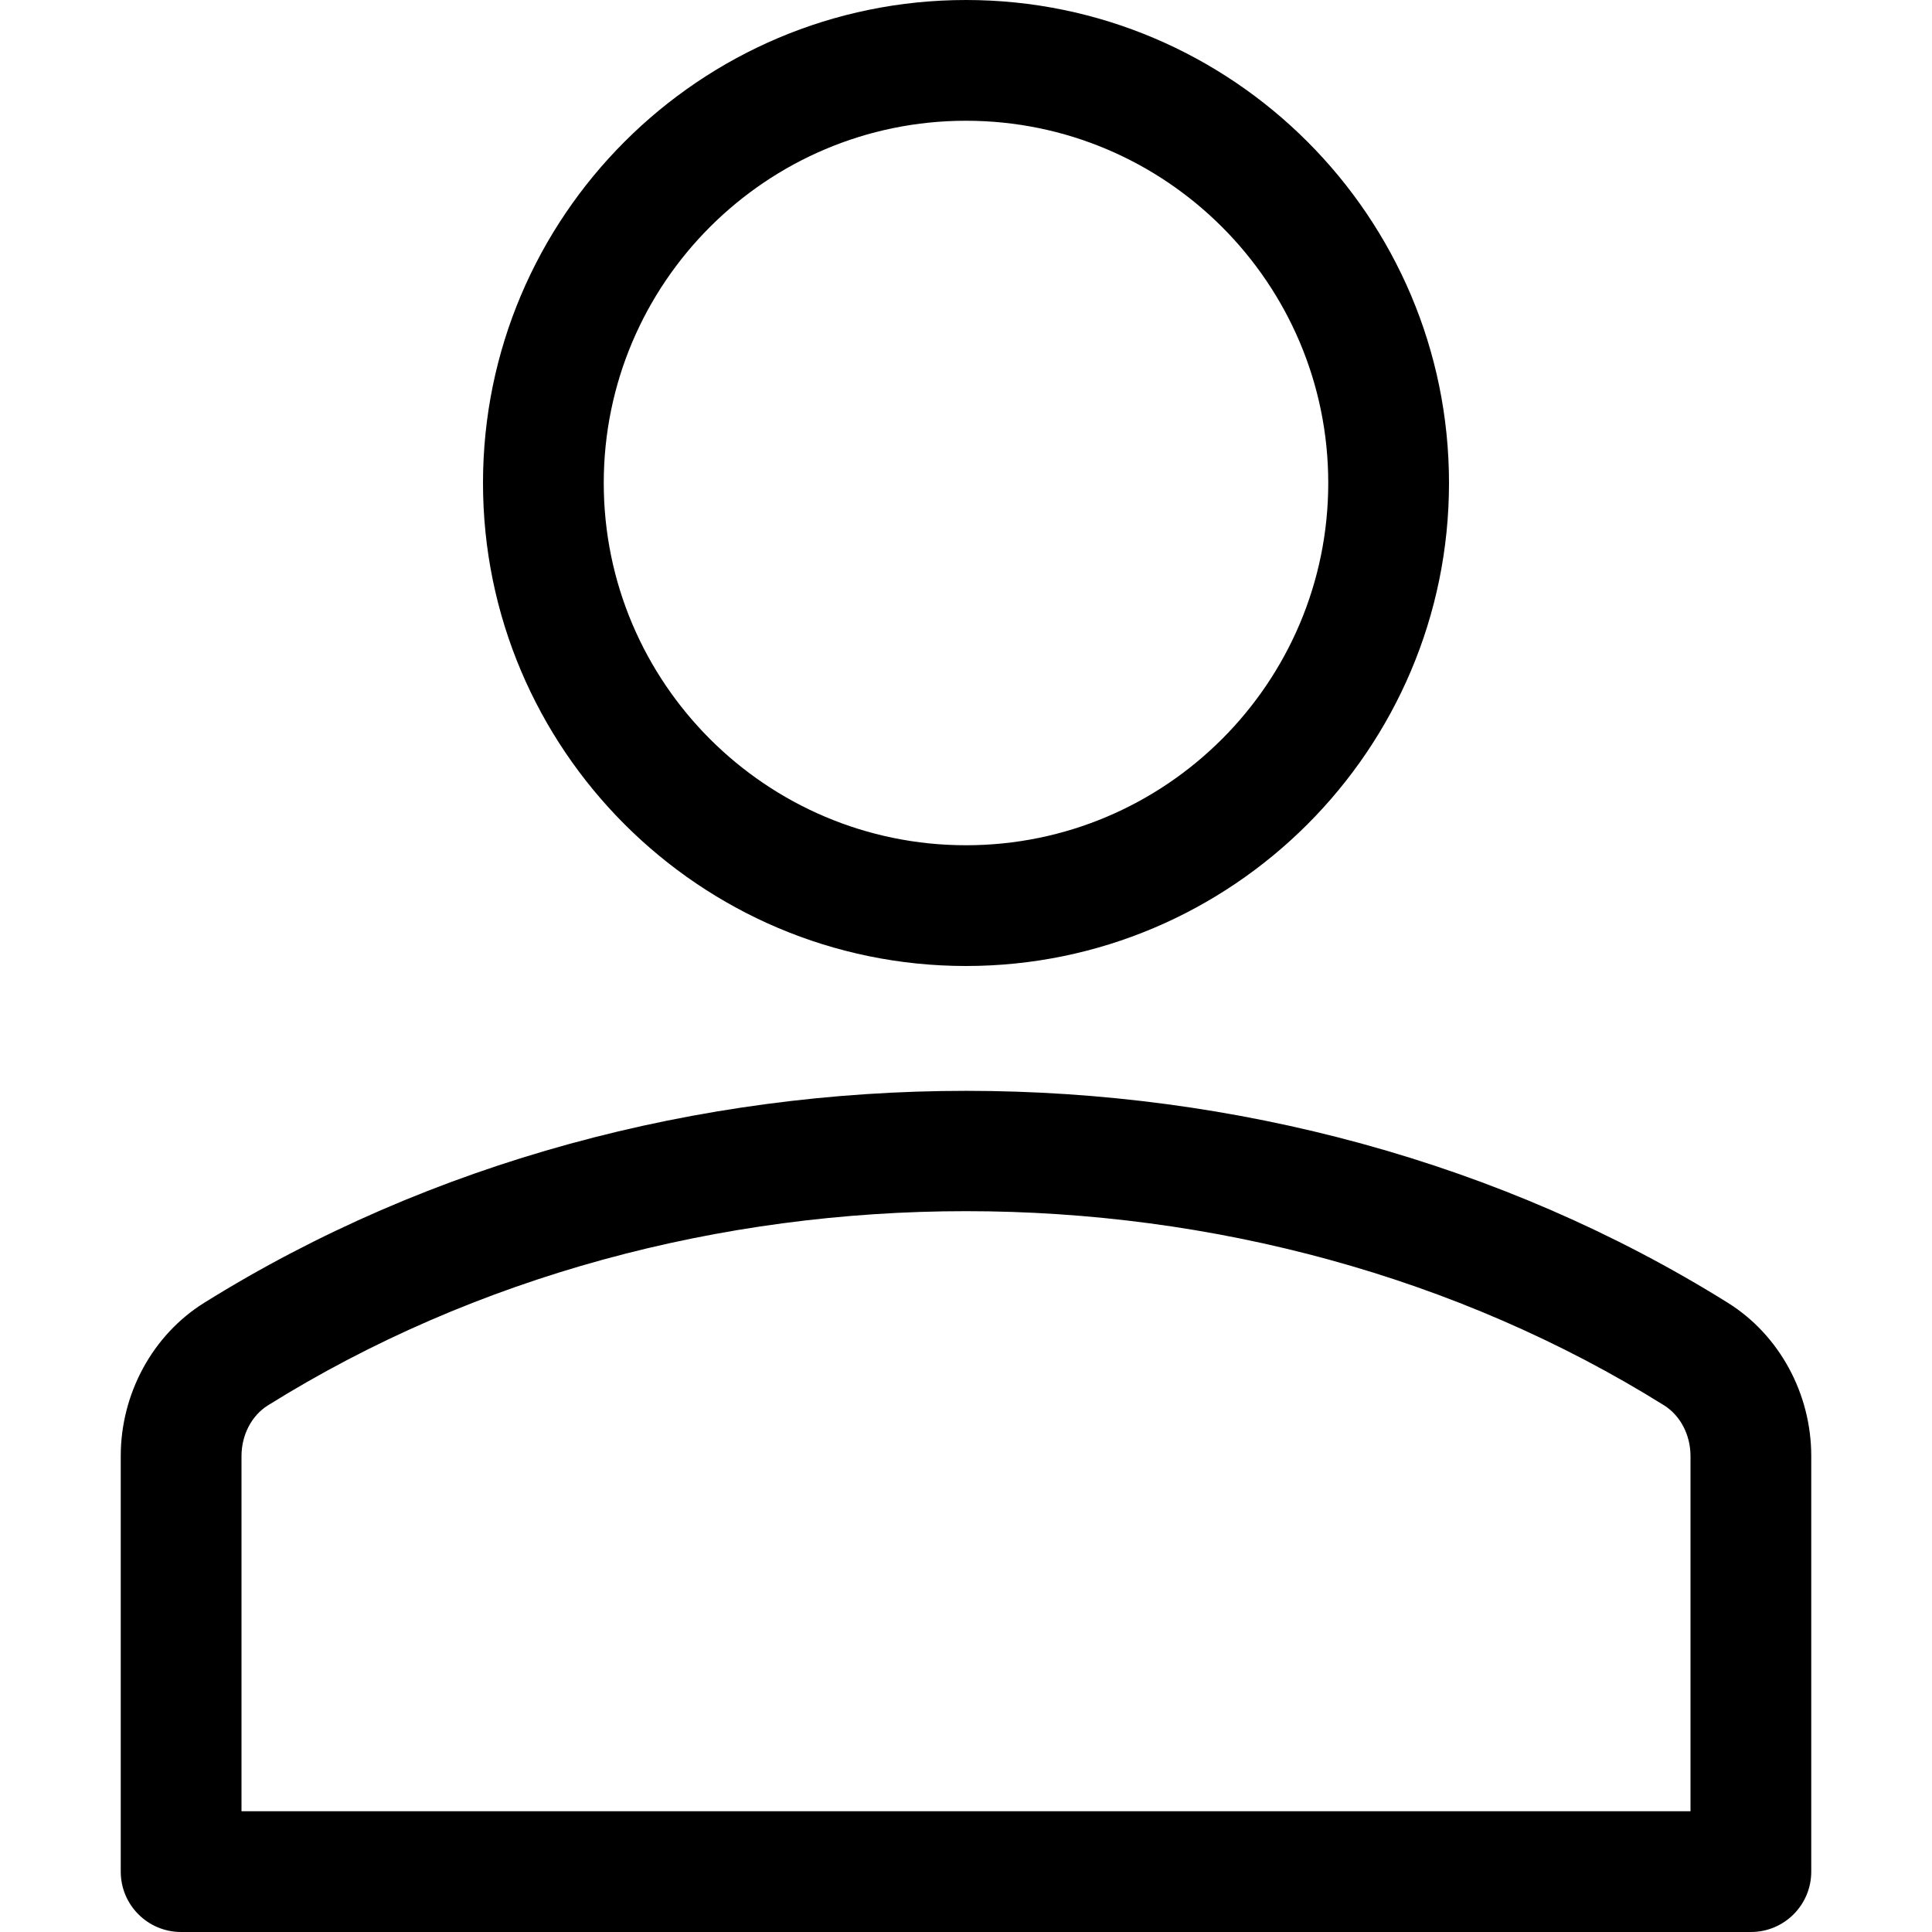
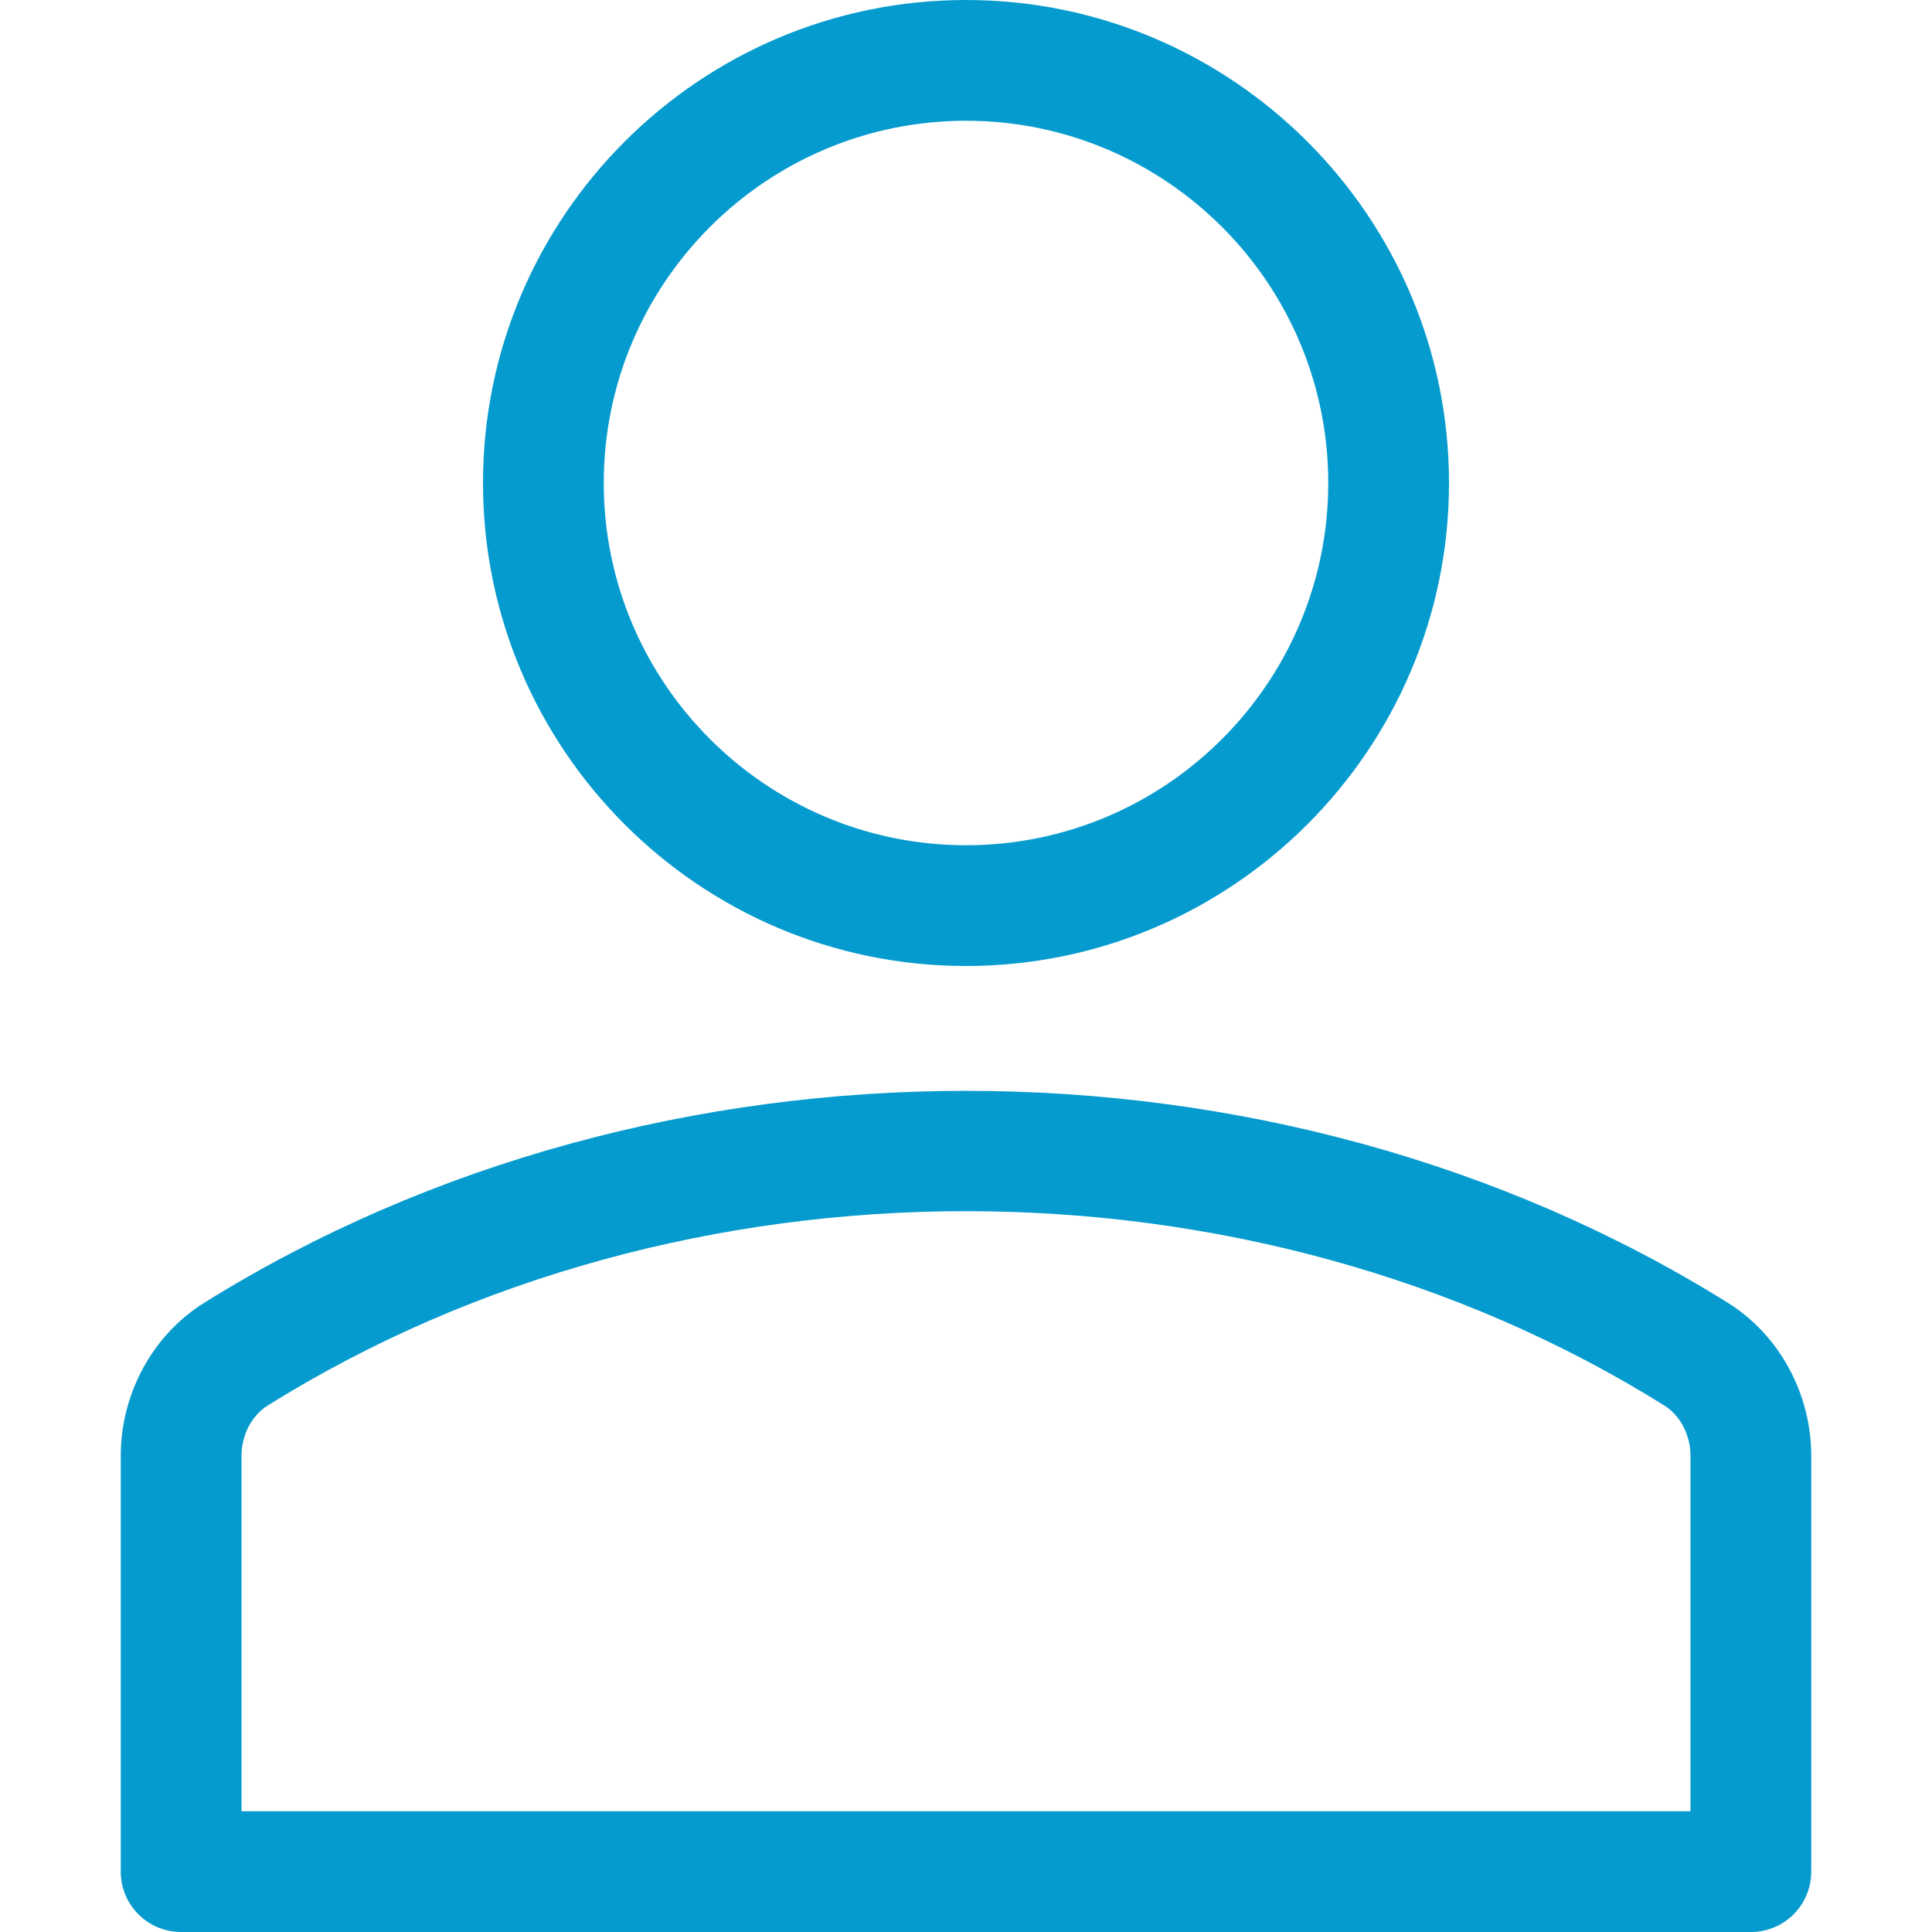
- <svg xmlns="http://www.w3.org/2000/svg" id="Capa_1" enable-background="new 0 0 551.13 551.13" height="512" viewBox="0 0 551.13 551.13" width="512">
+ <svg xmlns="http://www.w3.org/2000/svg" id="Capa_1" enable-background="new 0 0 551.13 551.13" viewBox="0 0 551.13 551.13" width="21px" height="21px" fill="#059bce">
  <path d="m275.565 275.565c-75.972 0-137.783-61.81-137.783-137.783s61.811-137.782 137.783-137.782 137.783 61.81 137.783 137.783-61.811 137.782-137.783 137.782zm0-241.119c-56.983 0-103.337 46.353-103.337 103.337s46.353 103.337 103.337 103.337 103.337-46.354 103.337-103.337-46.354-103.337-103.337-103.337z" />
  <path d="m499.461 551.13h-447.793c-9.52 0-17.223-7.703-17.223-17.223v-118.558c0-17.795 9.099-34.513 23.732-43.663 129.339-80.682 305.554-80.665 434.759-.017 14.649 9.166 23.749 25.885 23.749 43.679v118.558c0 9.521-7.703 17.224-17.224 17.224zm-430.57-34.445h413.348v-101.336c0-6.004-2.893-11.555-7.552-14.464-118.256-73.819-279.905-73.87-398.26.017-4.642 2.893-7.535 8.443-7.535 14.448z" />
</svg>
